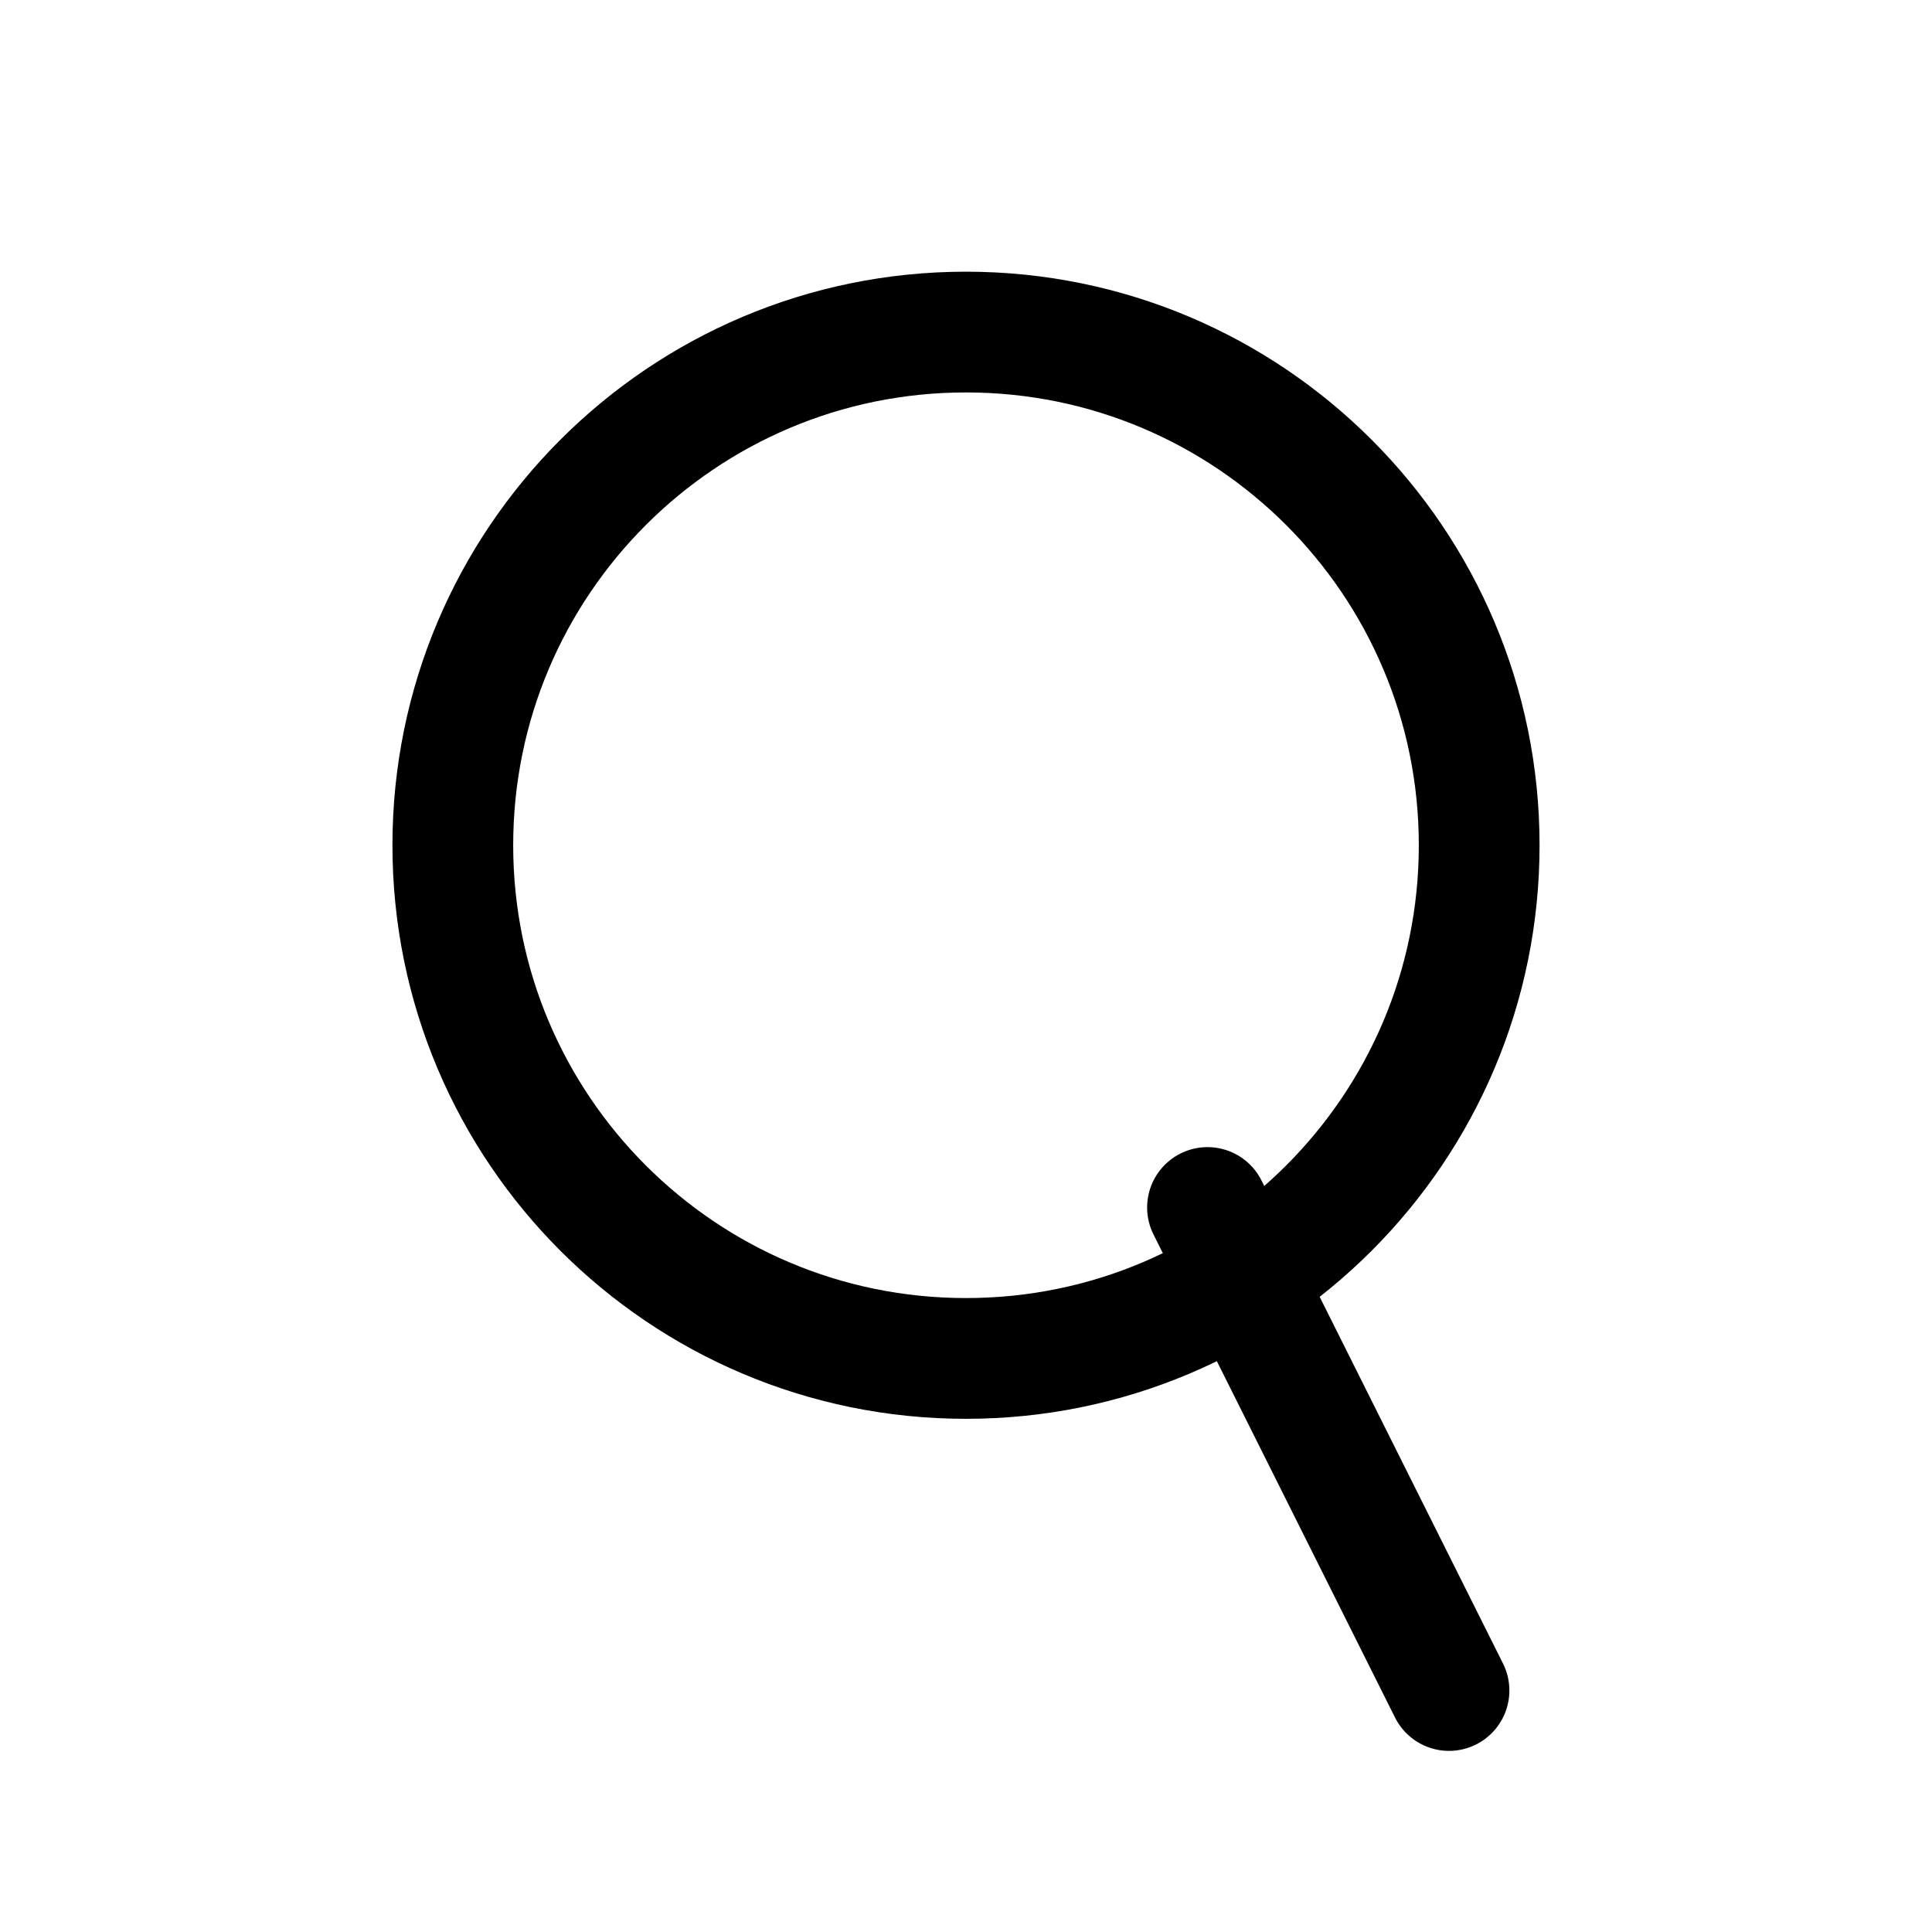
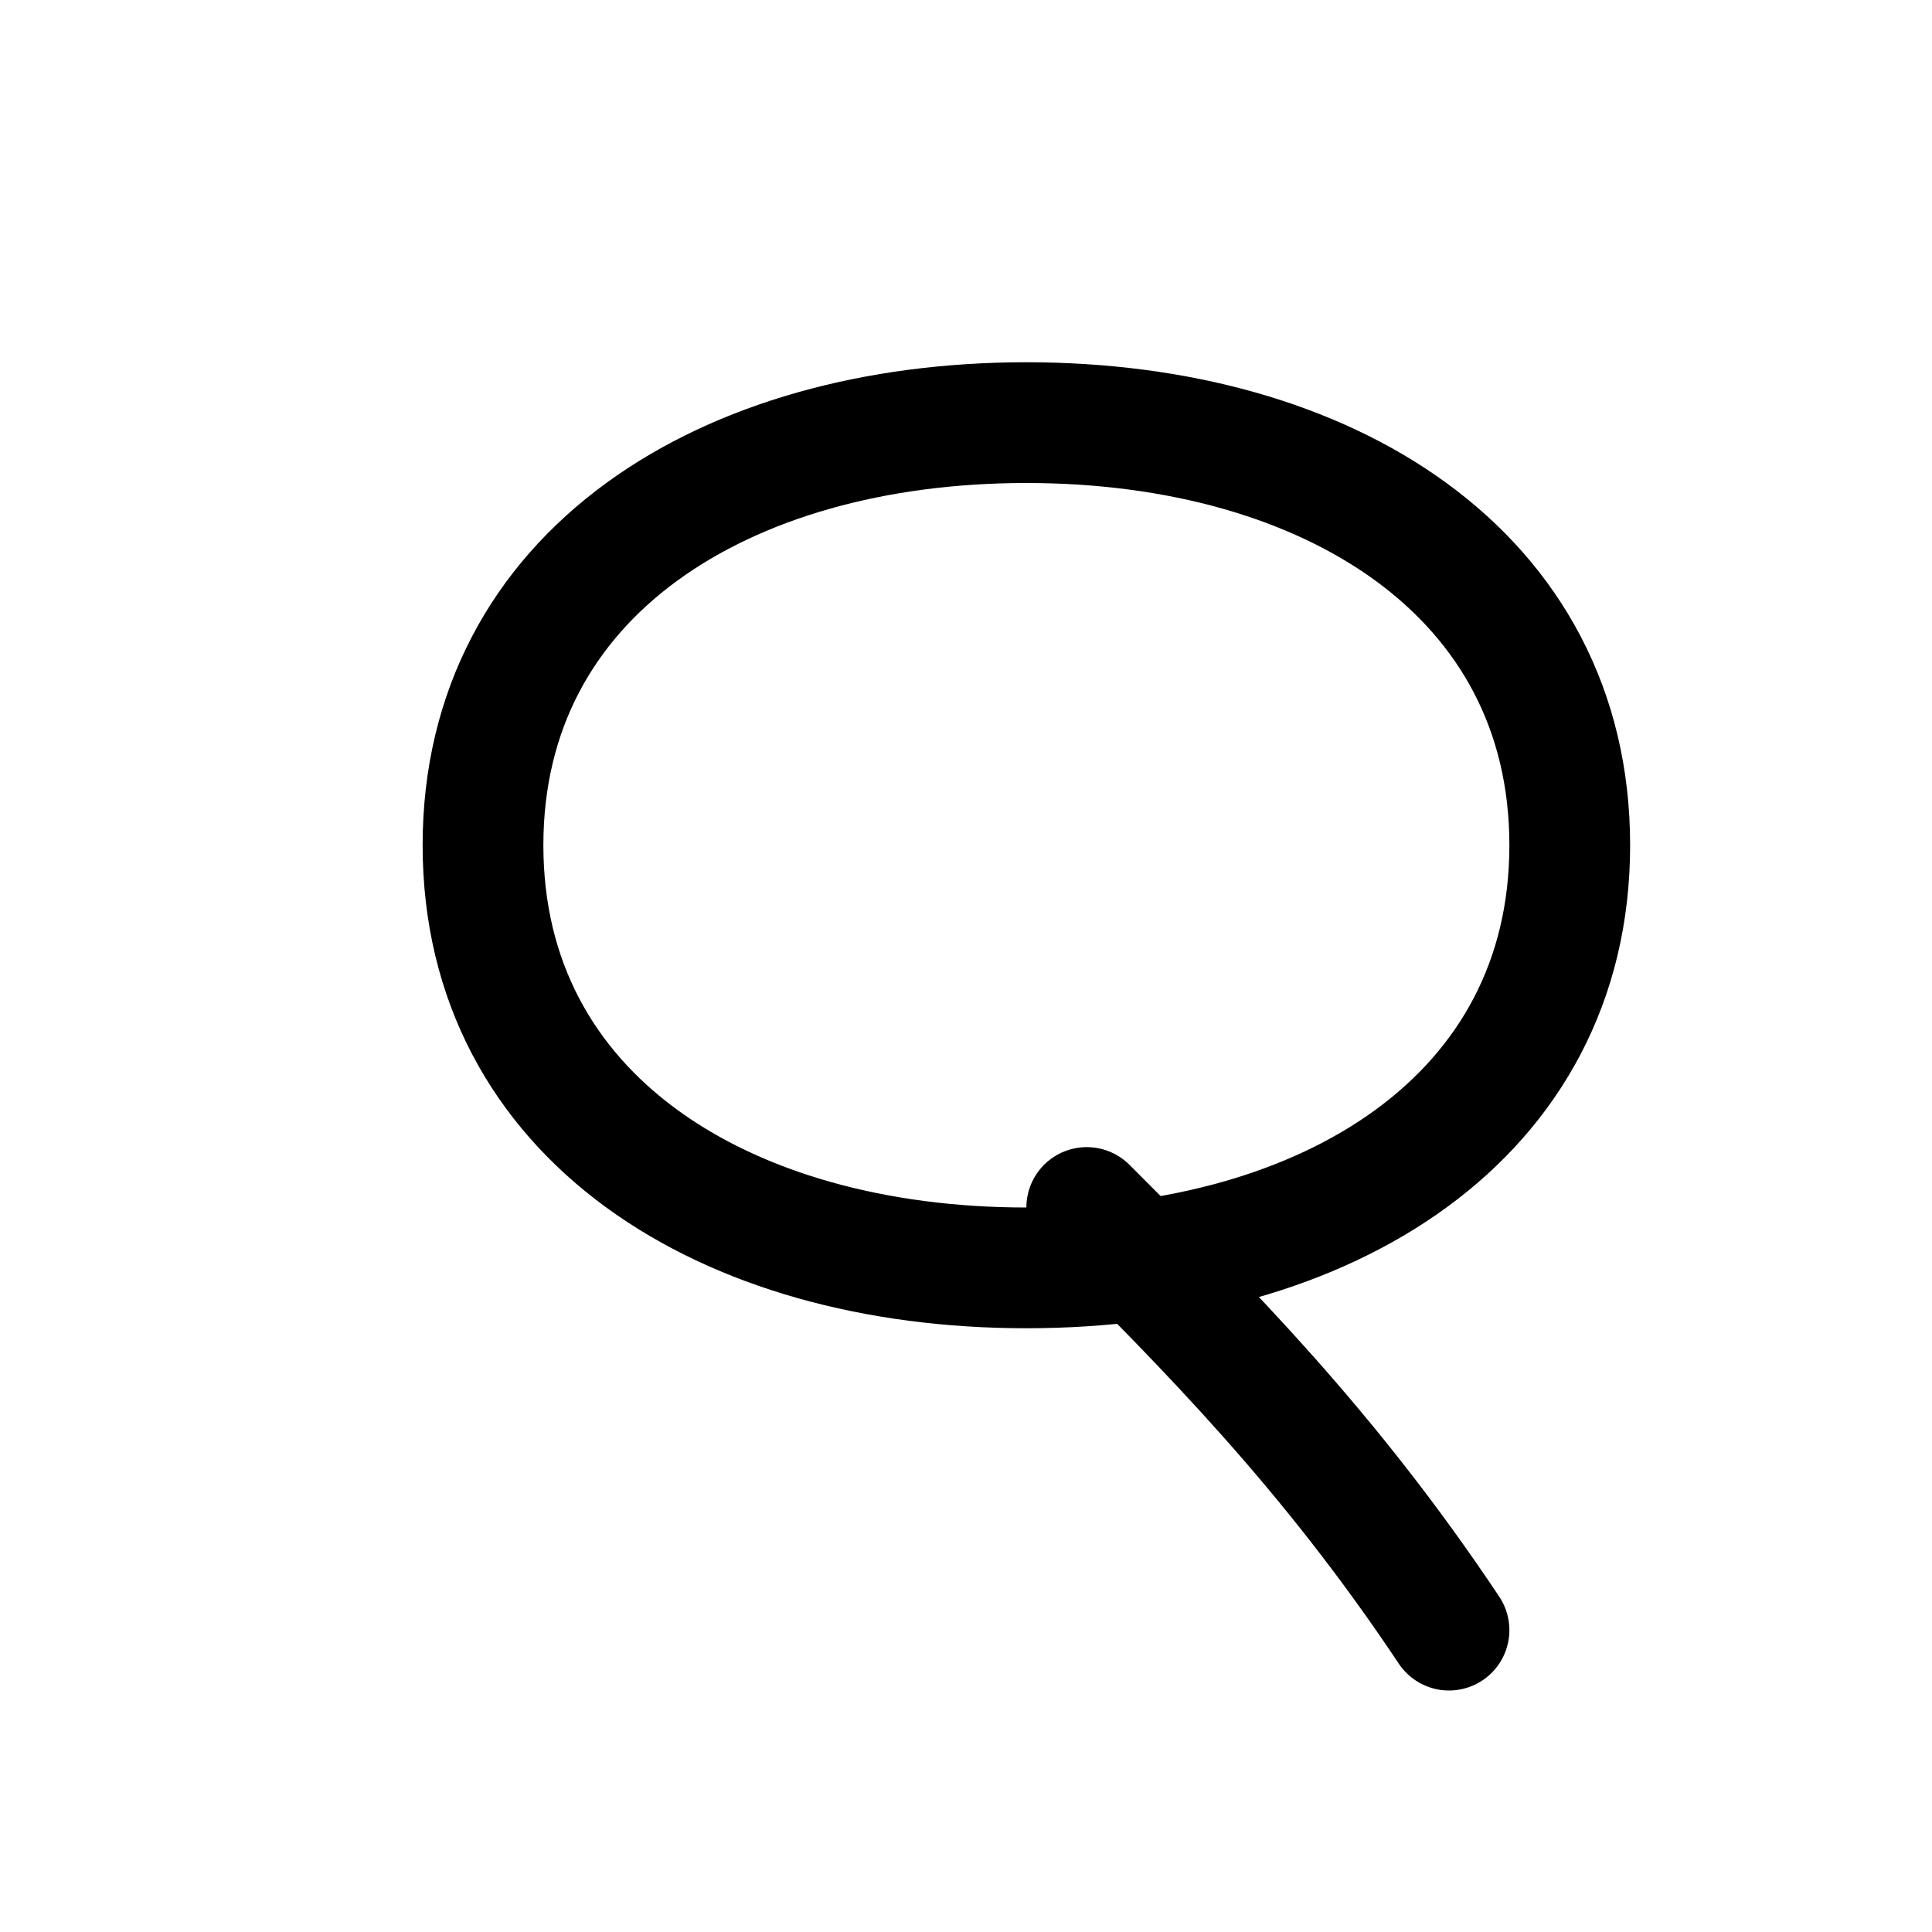
<svg xmlns="http://www.w3.org/2000/svg" baseProfile="tiny" height="1024" version="1.2" viewBox="0 0 1024 1024" width="1024">
-   <circle cx="512" cy="448" r="272" fill="none" stroke="black" stroke-width="64" />
-   <path d="M640 640 L768 896" fill="none" stroke="black" stroke-linecap="round" stroke-width="64" />
+   <path d="M256 448 C256 304 384 224 544 224 C704 224 832 304 832 448 C832 592 704 672 544 672 C384 672 256 592 256 448 Z" fill="none" stroke="black" stroke-linecap="round" stroke-width="64" />
+   <path d="M576 640 C640 704 704 768 768 864" fill="none" stroke="black" stroke-linecap="round" stroke-width="64" />
</svg>
